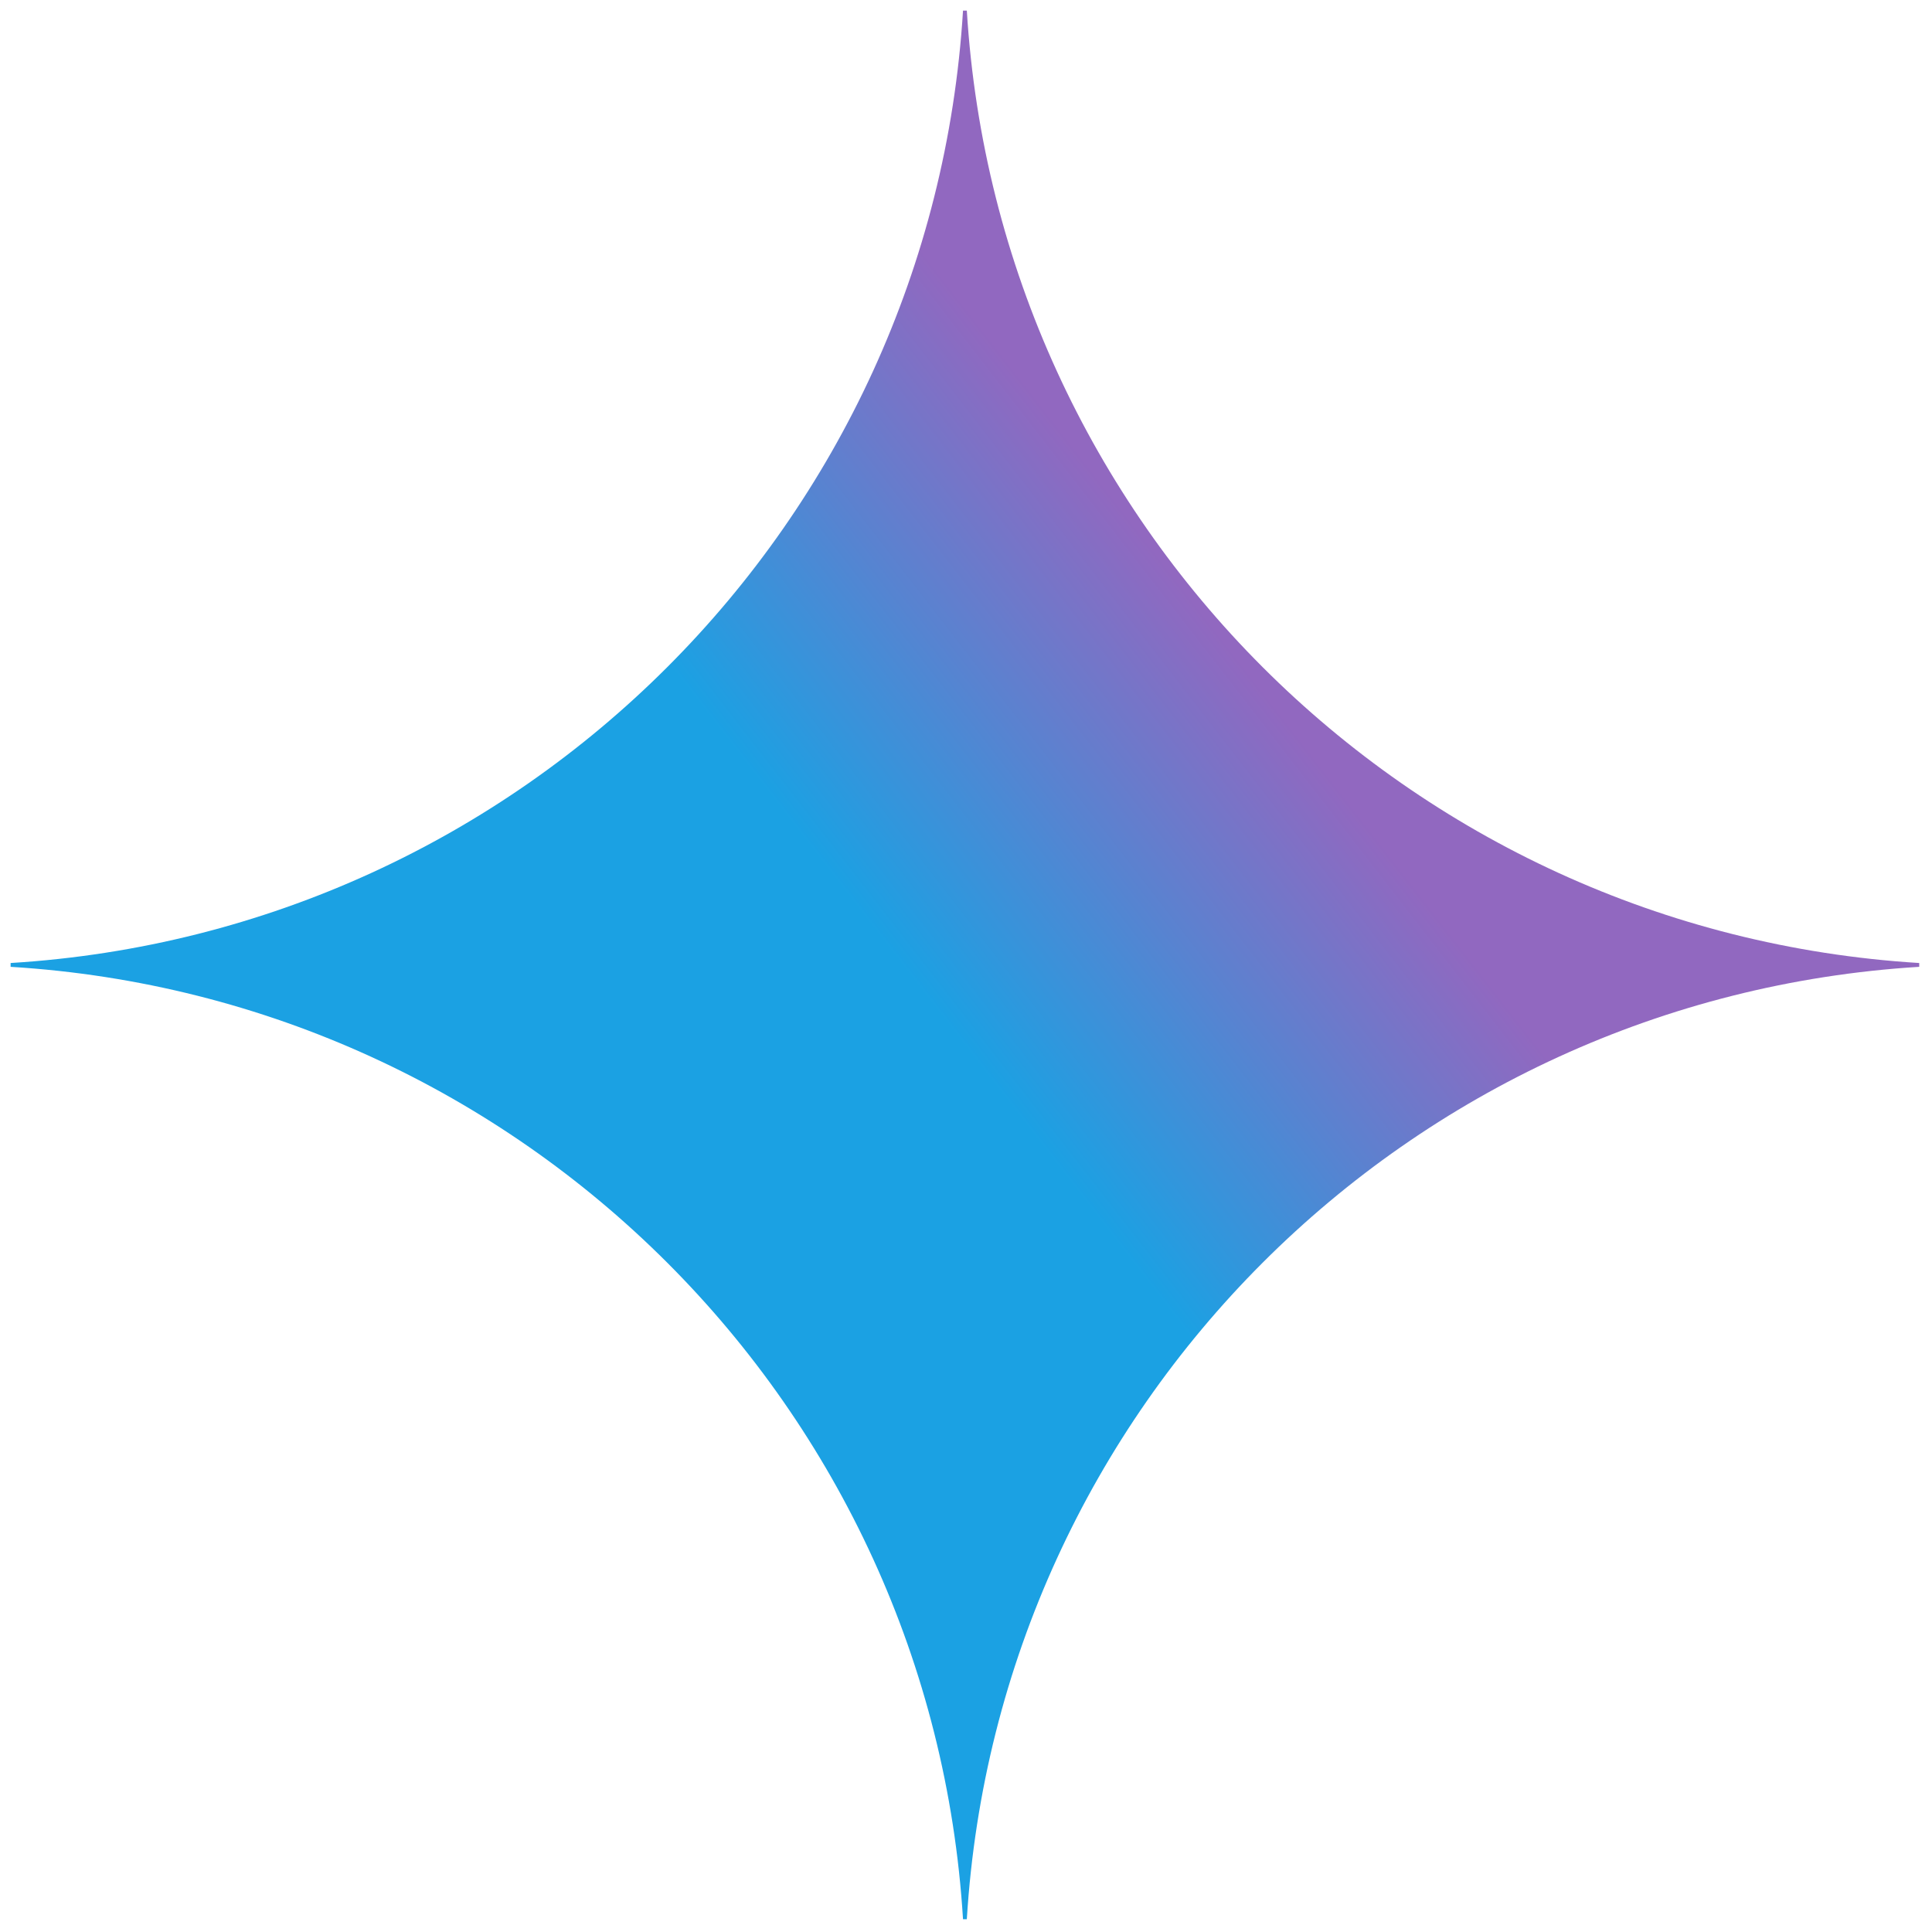
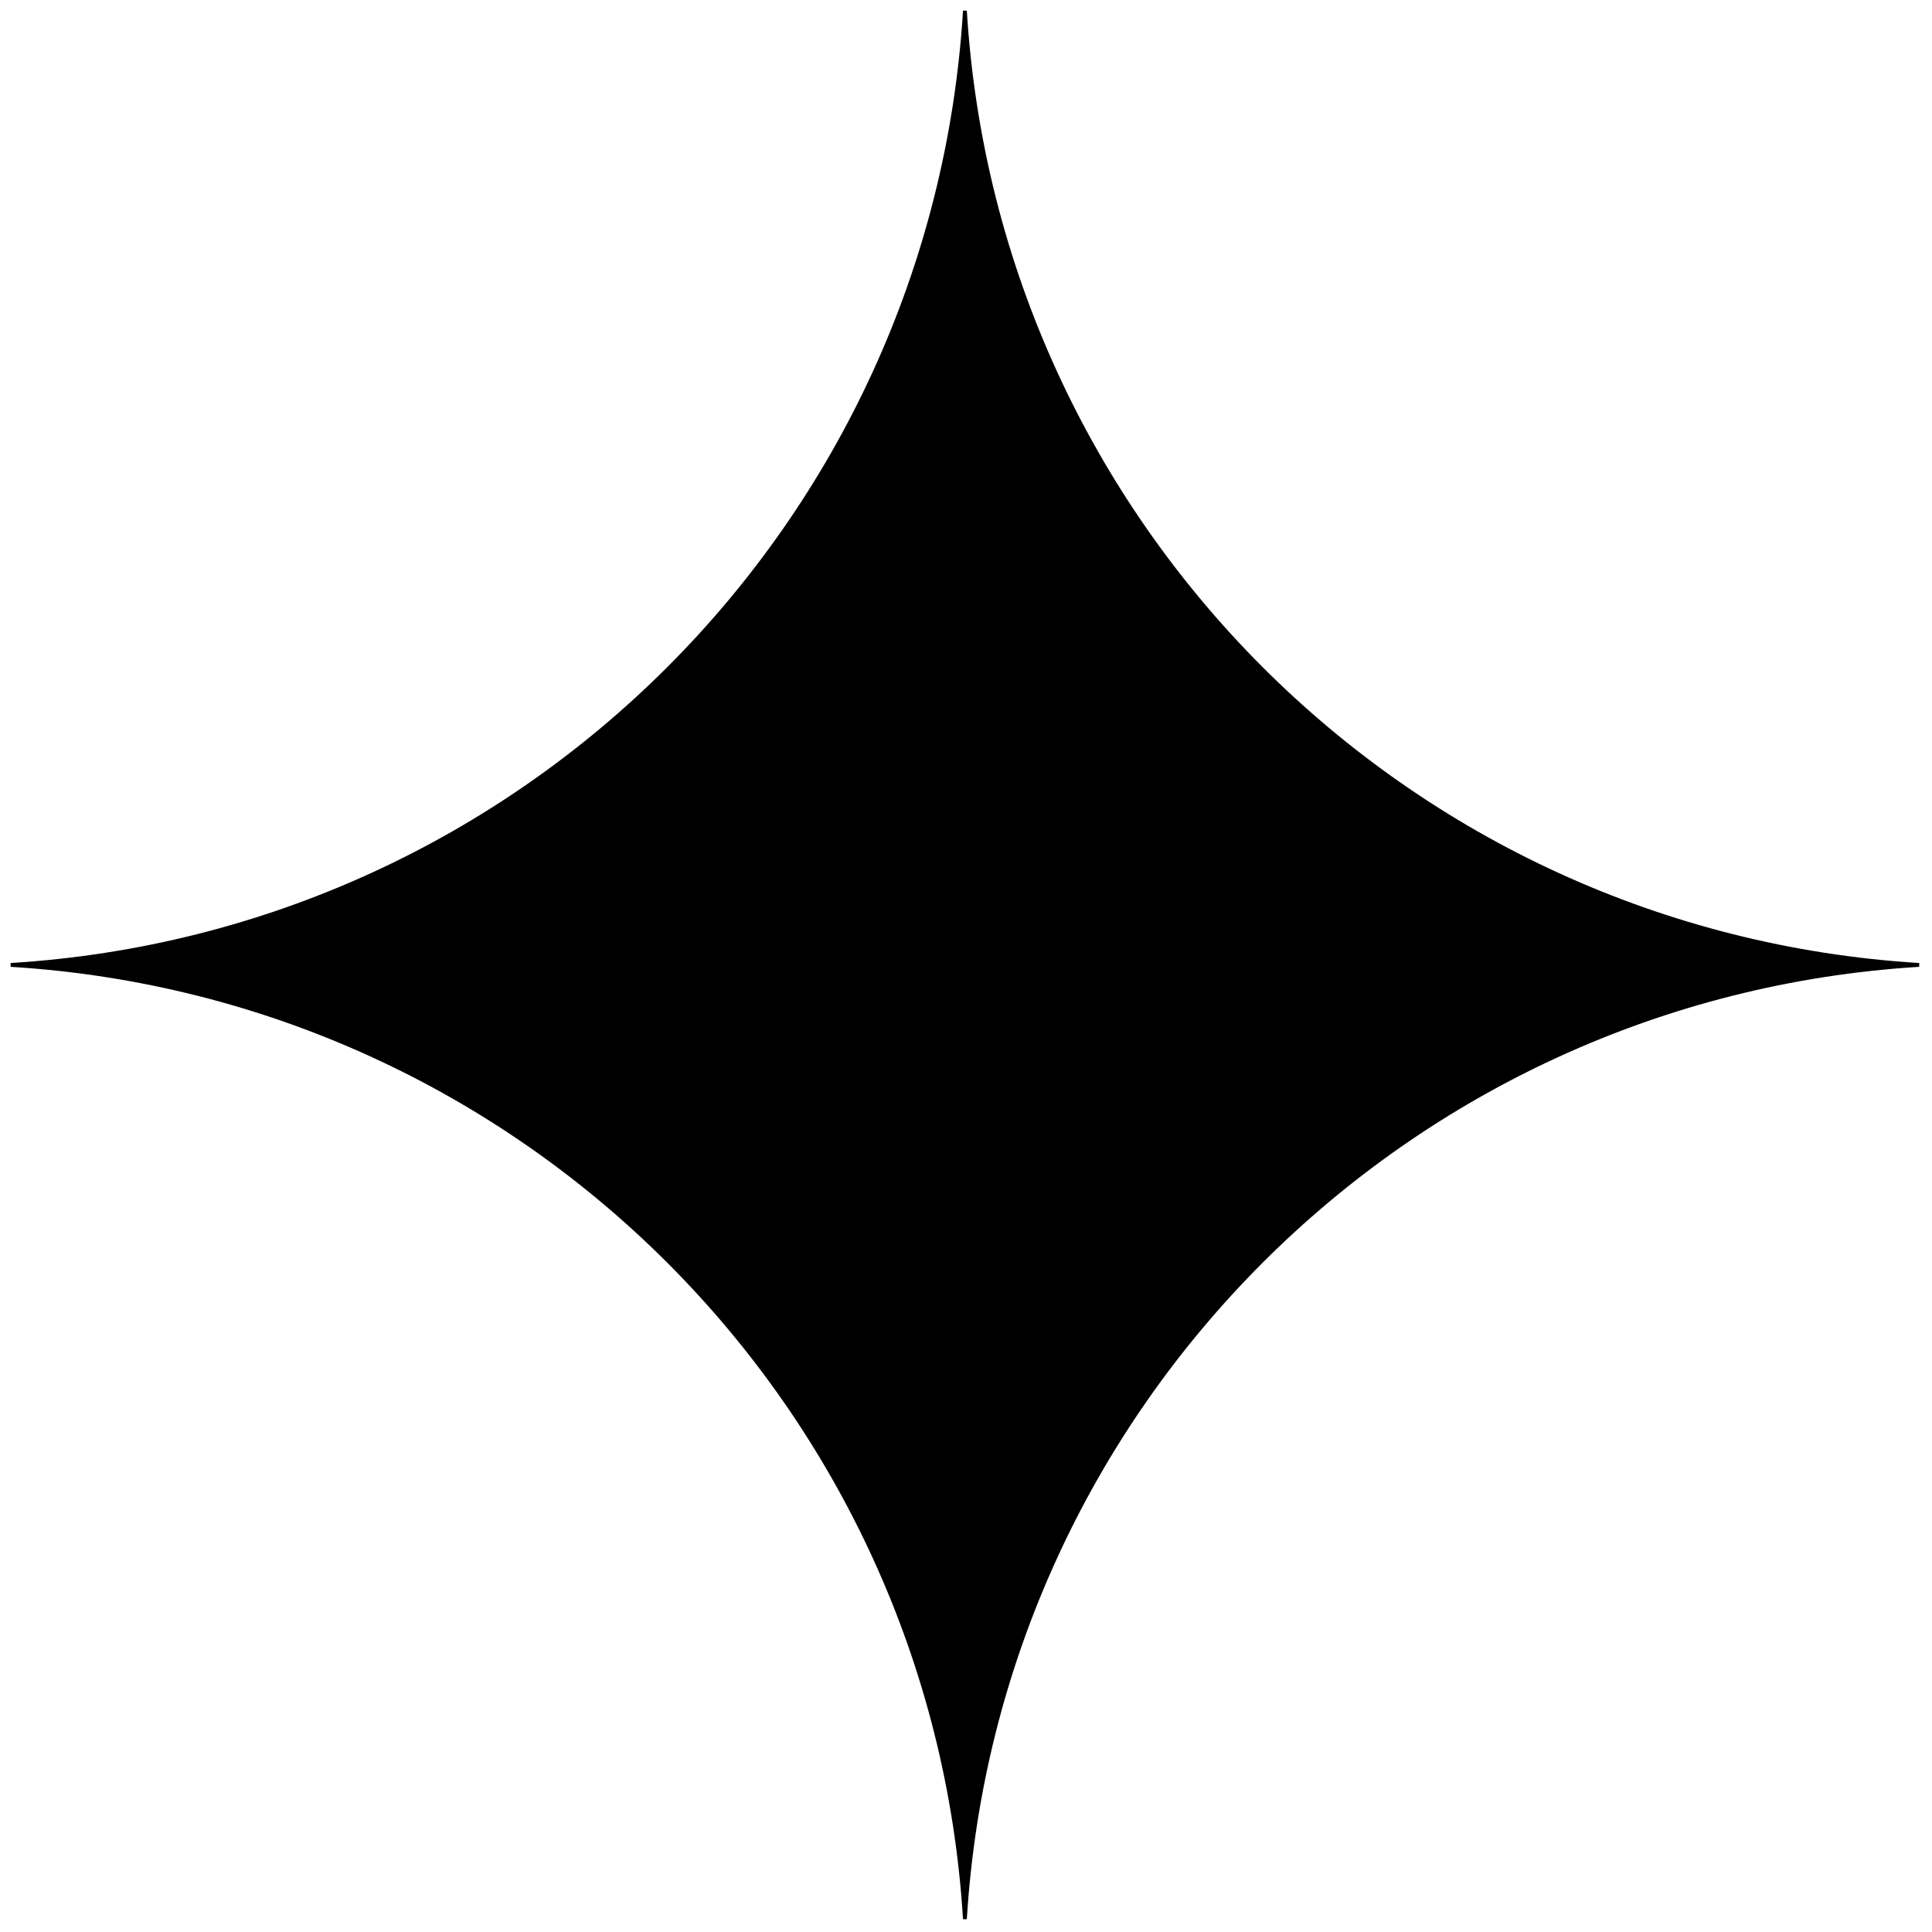
<svg xmlns="http://www.w3.org/2000/svg" width="256" height="256" viewBox="0 0 256 256" fill="none">
-   <path d="M254.307 128.11C186.411 132.277 132.277 186.411 128.109 254.307H127.604C123.445 186.409 69.305 132.268 1.407 128.11V127.604C69.305 123.445 123.445 69.305 127.604 1.407H128.109C132.277 69.302 186.411 123.436 254.307 127.604V128.11Z" fill="url(#paint0_linear_3_2)" />
-   <defs>
-     <linearGradient id="paint0_linear_3_2" x1="170.154" y1="95.091" x2="99.319" y2="149.963" gradientUnits="userSpaceOnUse">
-       <stop stop-color="#9168C0" />
-       <stop offset="0.343" stop-color="#5684D1" />
-       <stop offset="0.672" stop-color="#1BA1E3" />
-     </linearGradient>
-   </defs>
+   <path d="M254.307 128.11C186.411 132.277 132.277 186.411 128.109 254.307H127.604C123.445 186.409 69.305 132.268 1.407 128.11V127.604C69.305 123.445 123.445 69.305 127.604 1.407H128.109C132.277 69.302 186.411 123.436 254.307 127.604V128.11Z" fill="currentColor" />
</svg>
